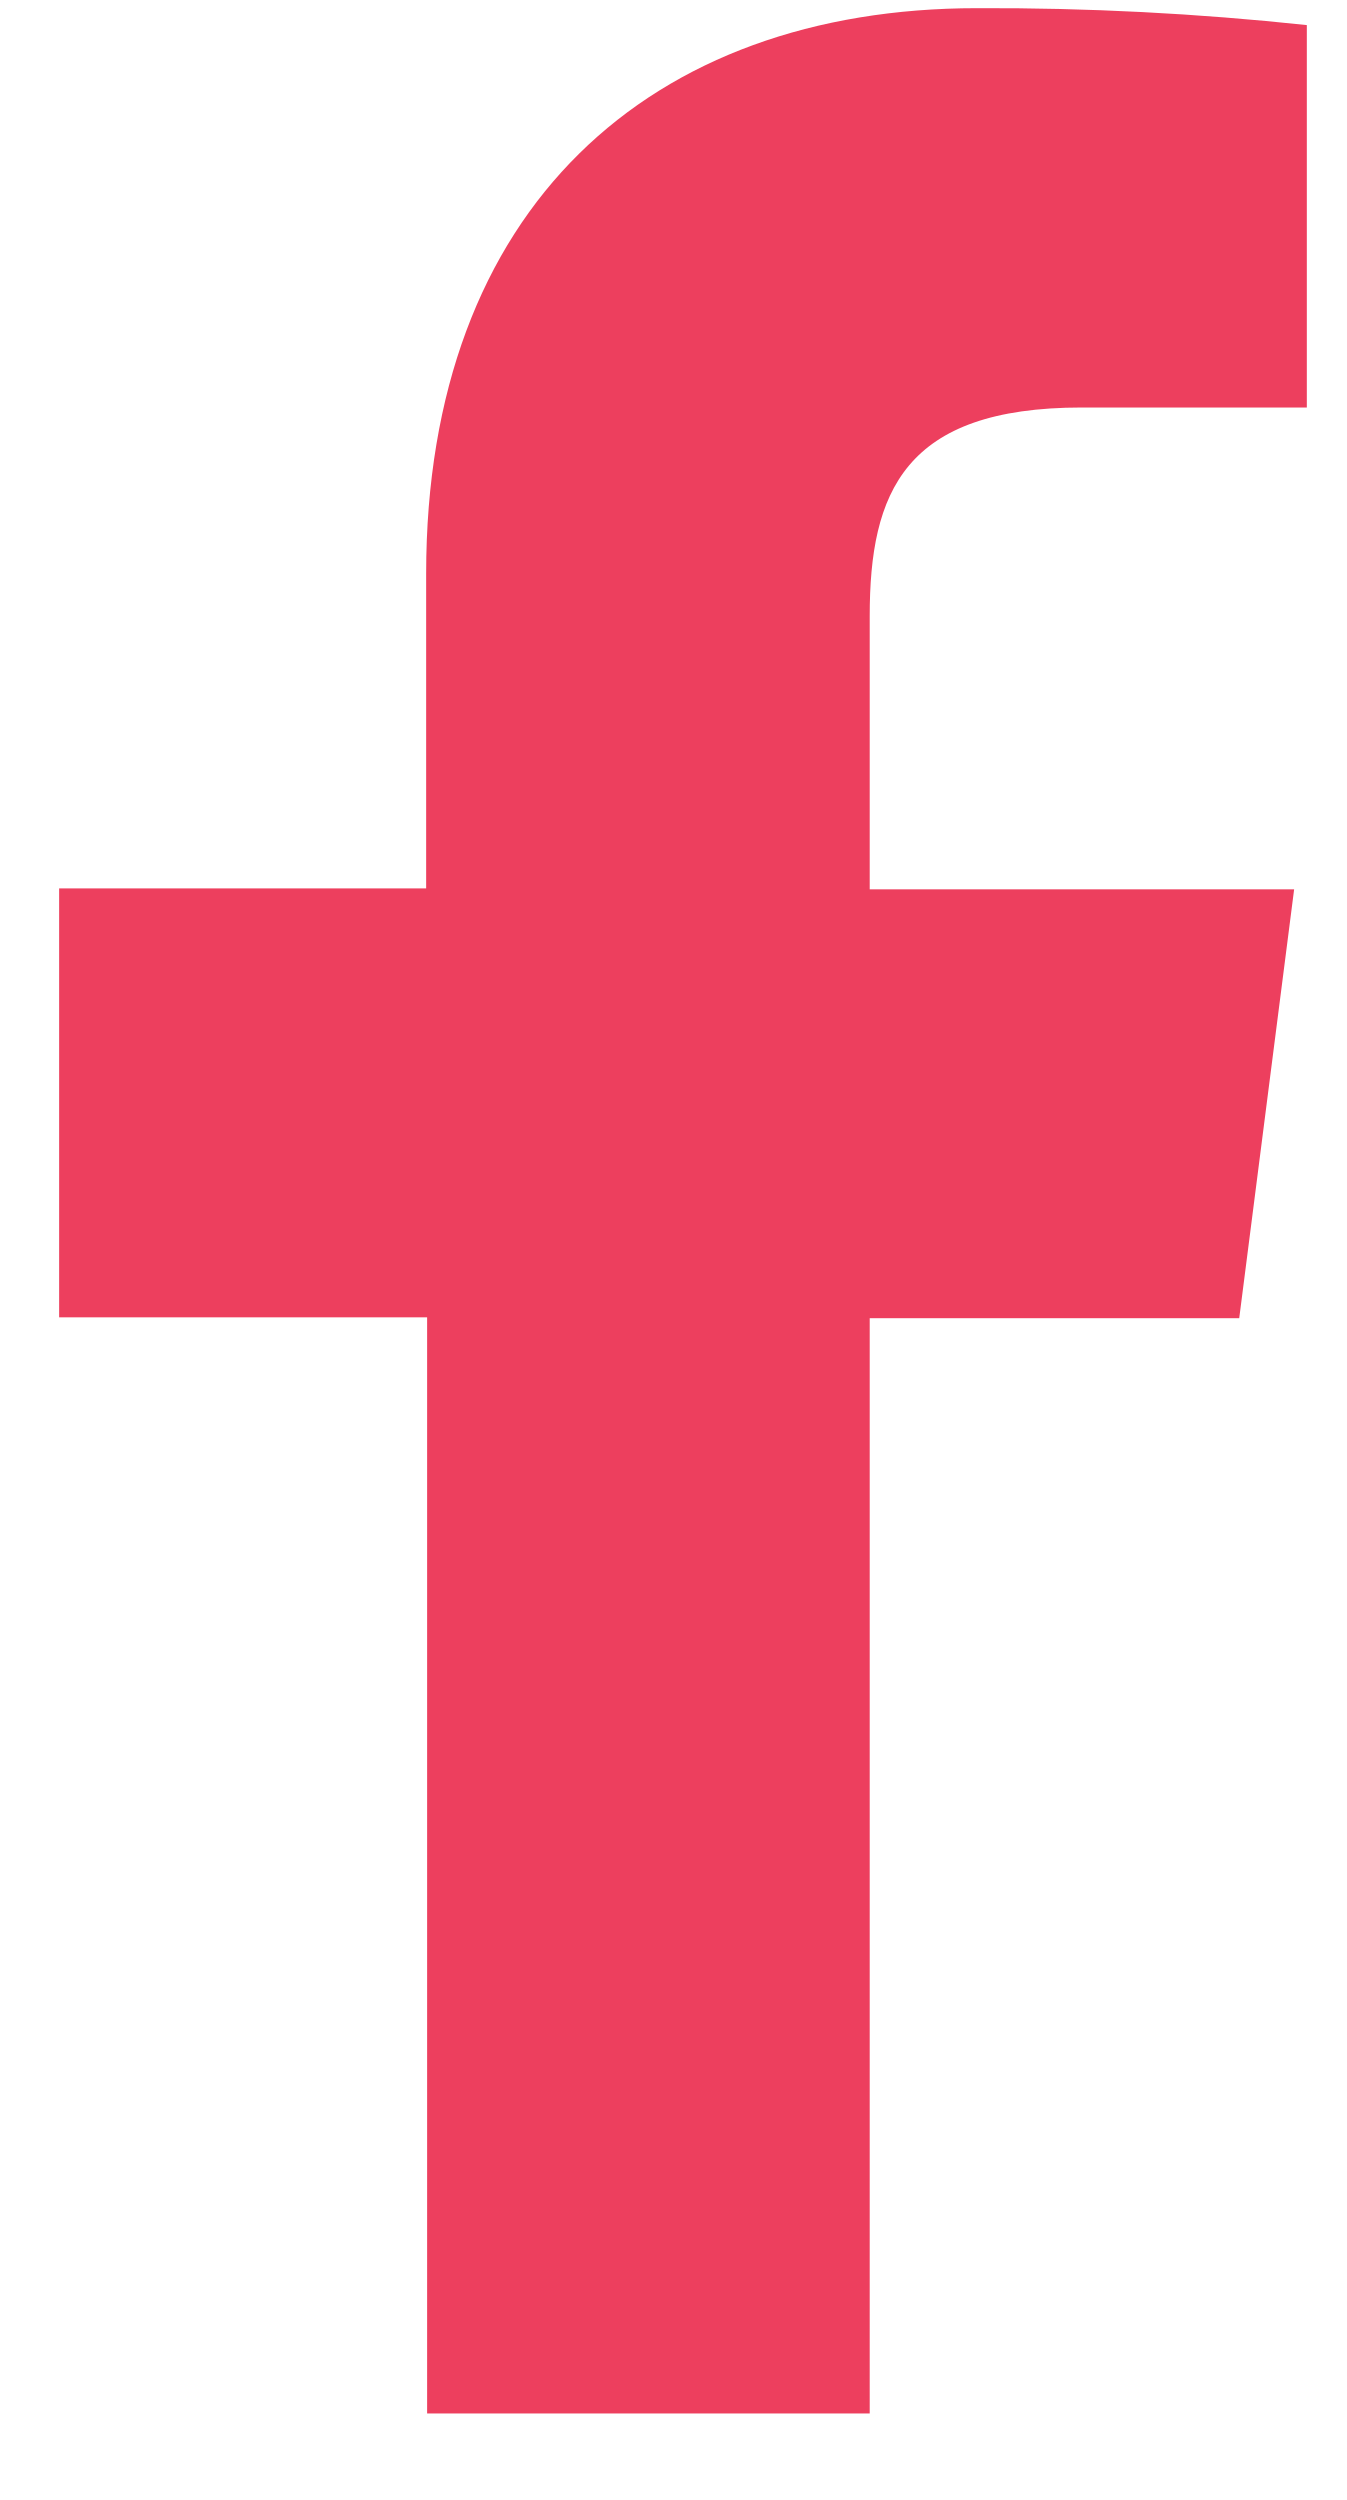
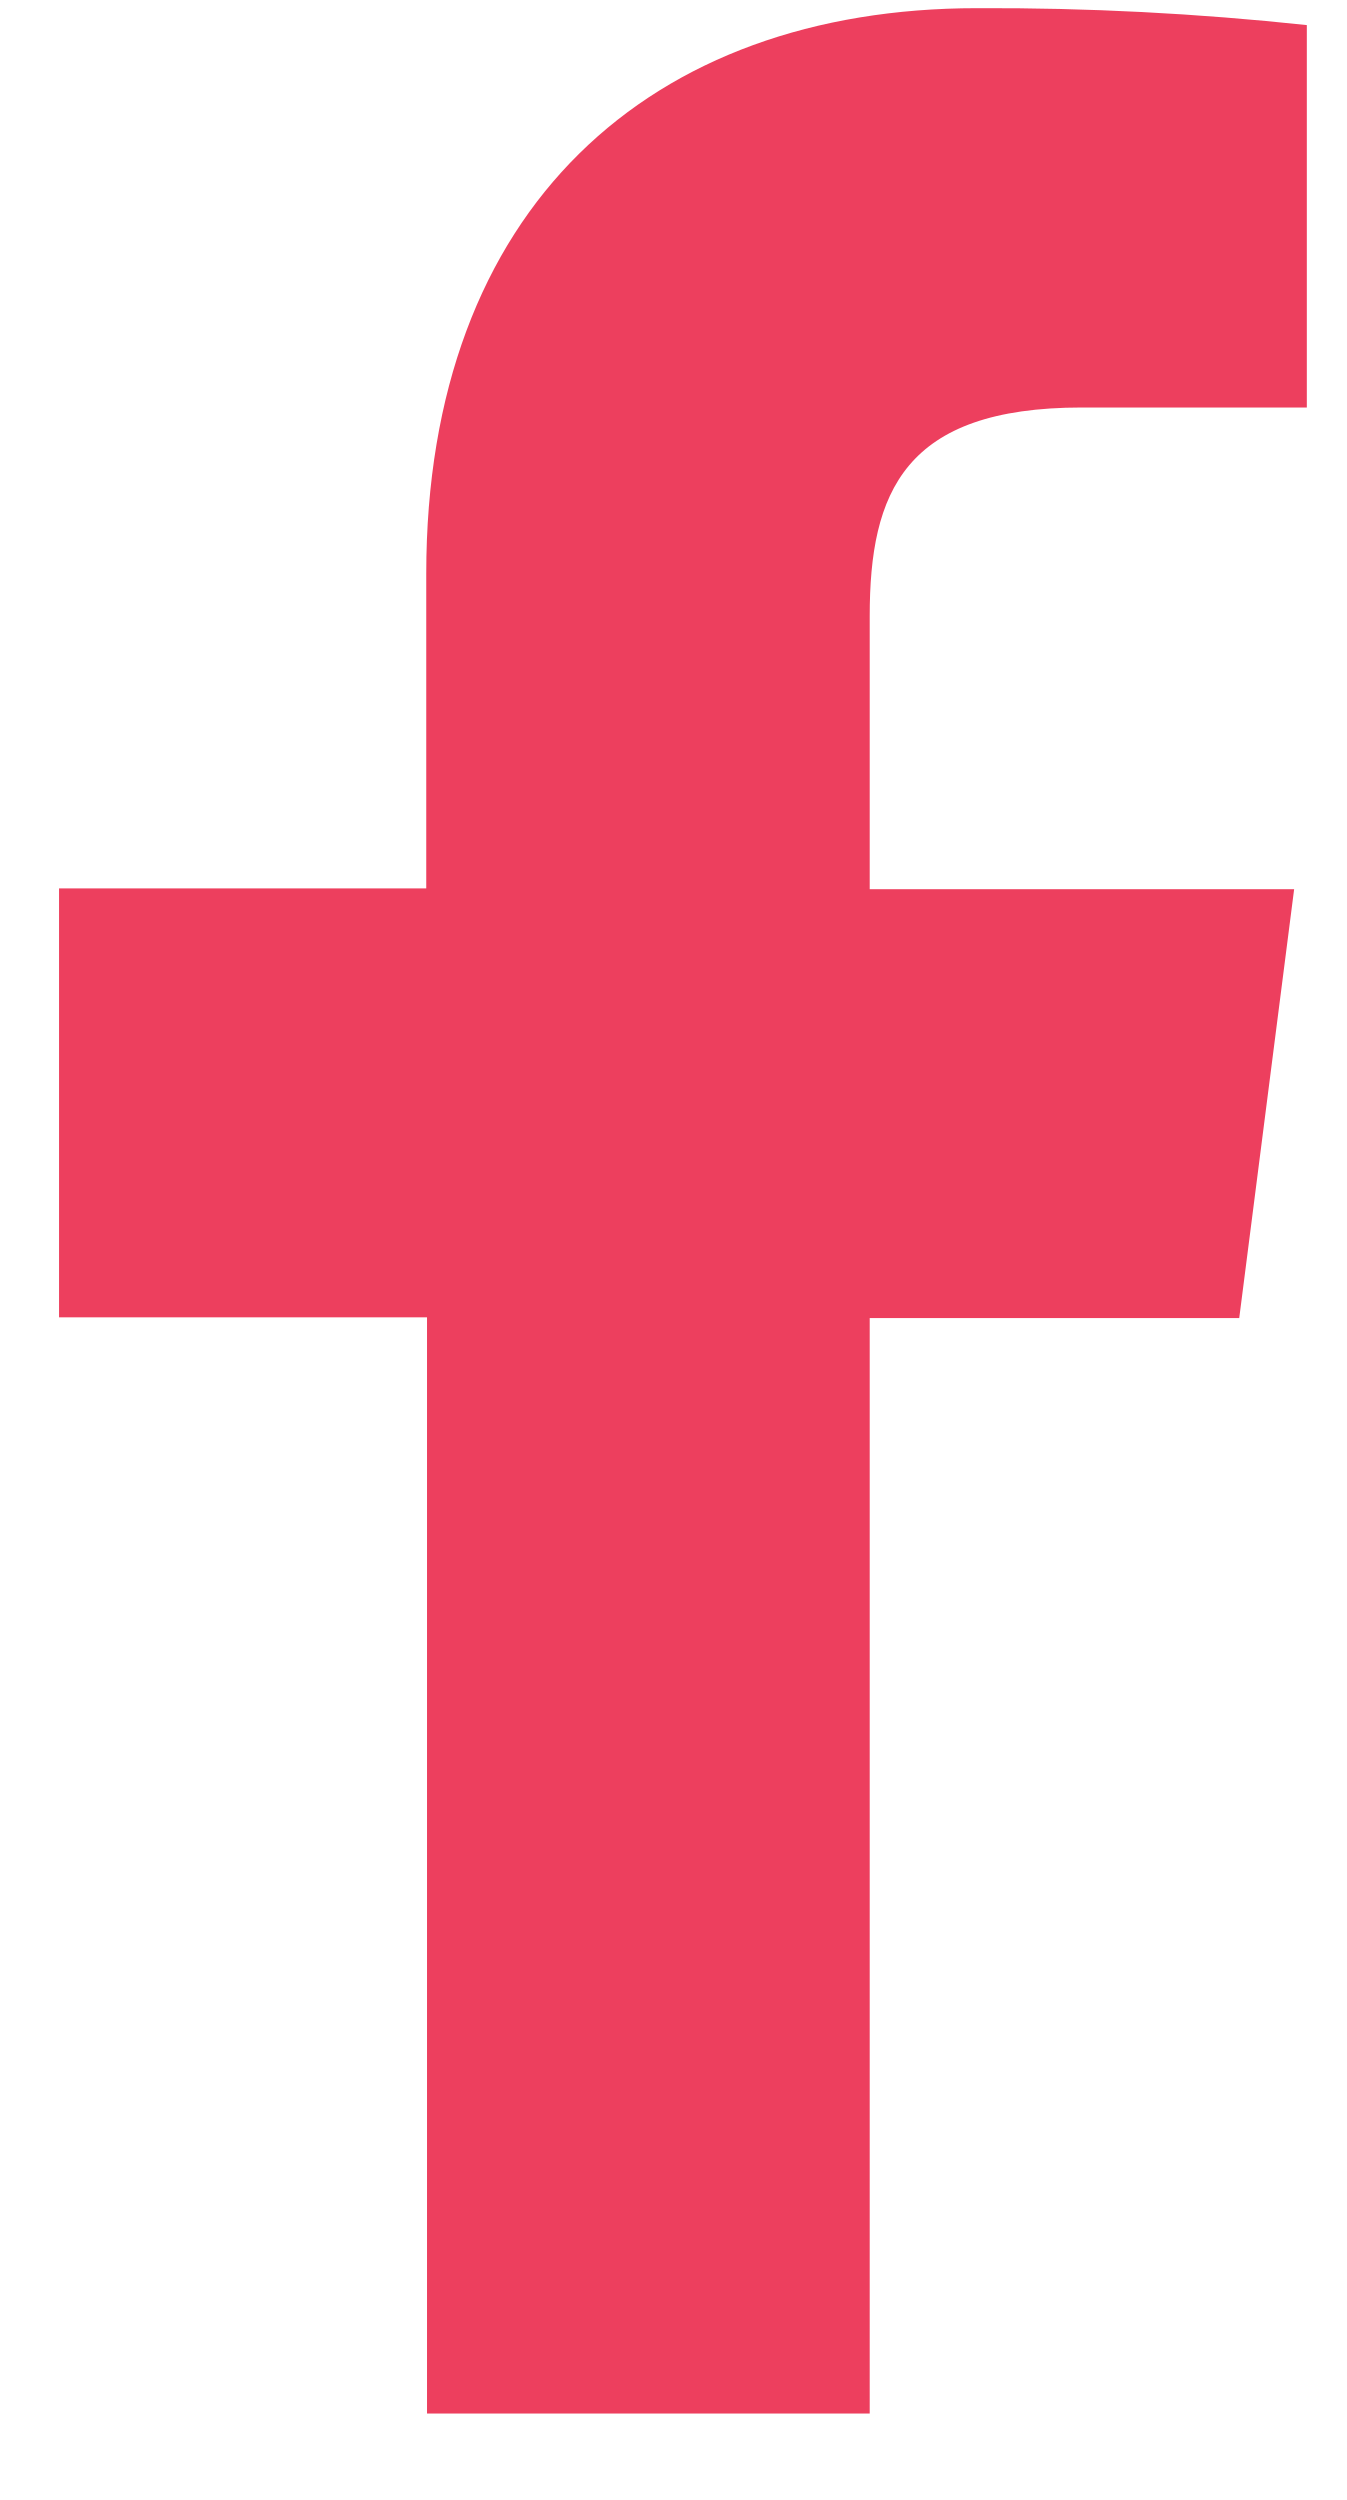
- <svg xmlns="http://www.w3.org/2000/svg" width="14" height="26" fill="none">
-   <path d="M9.045 25.1V13.709h3.843l.571-4.46H9.045V6.407c0-1.287.358-2.169 2.206-2.169h2.34V.261a31.047 31.047 0 0 0-3.429-.176c-3.397 0-5.73 2.074-5.73 5.881v3.273H.615V13.7h3.827v11.4h4.604z" fill="#ED3F5E" />
+ <svg xmlns="http://www.w3.org/2000/svg" width="14" height="26" viewBox="0 0 14 26" fill="none">
+   <path d="M9.045 25.101V13.708H12.888L13.459 9.248H9.045V6.407C9.045 5.12 9.403 4.238 11.251 4.238H13.591V0.261C12.452 0.139 11.308 0.08 10.162 0.085C6.765 0.085 4.433 2.159 4.433 5.966V9.239H0.614V13.7H4.441V25.101H9.045Z" fill="#ED3F5E" />
</svg>
